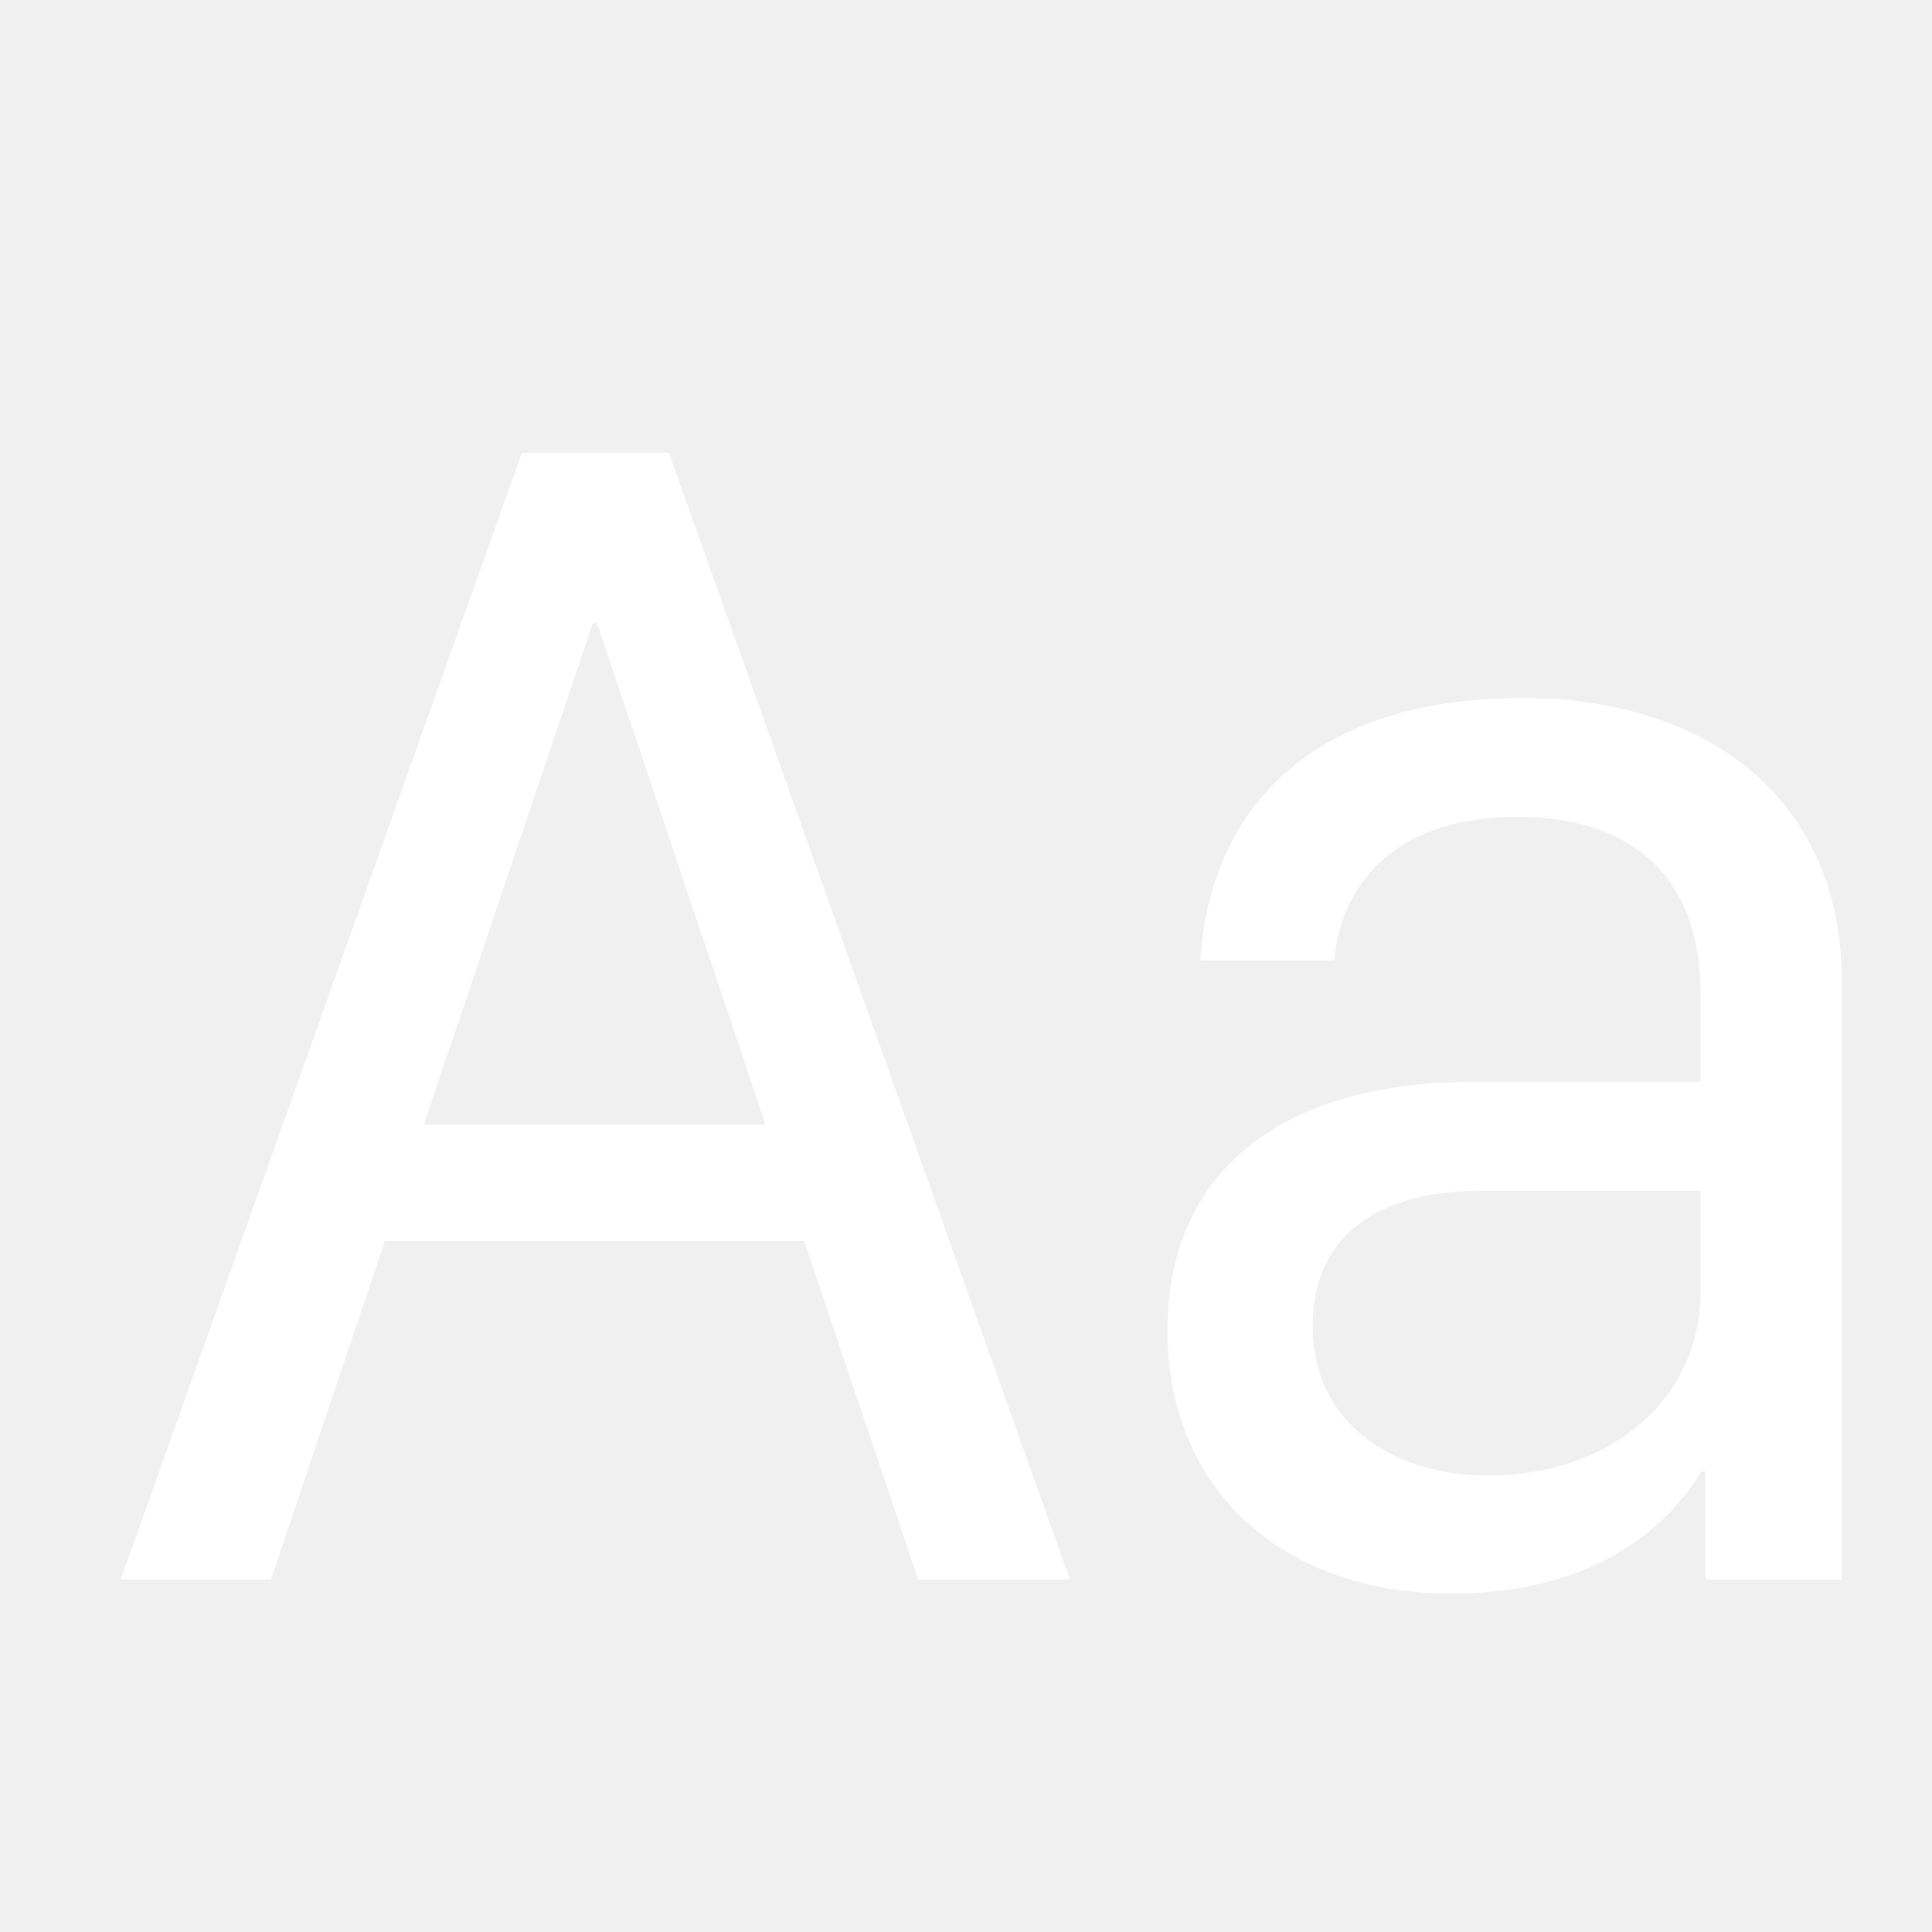
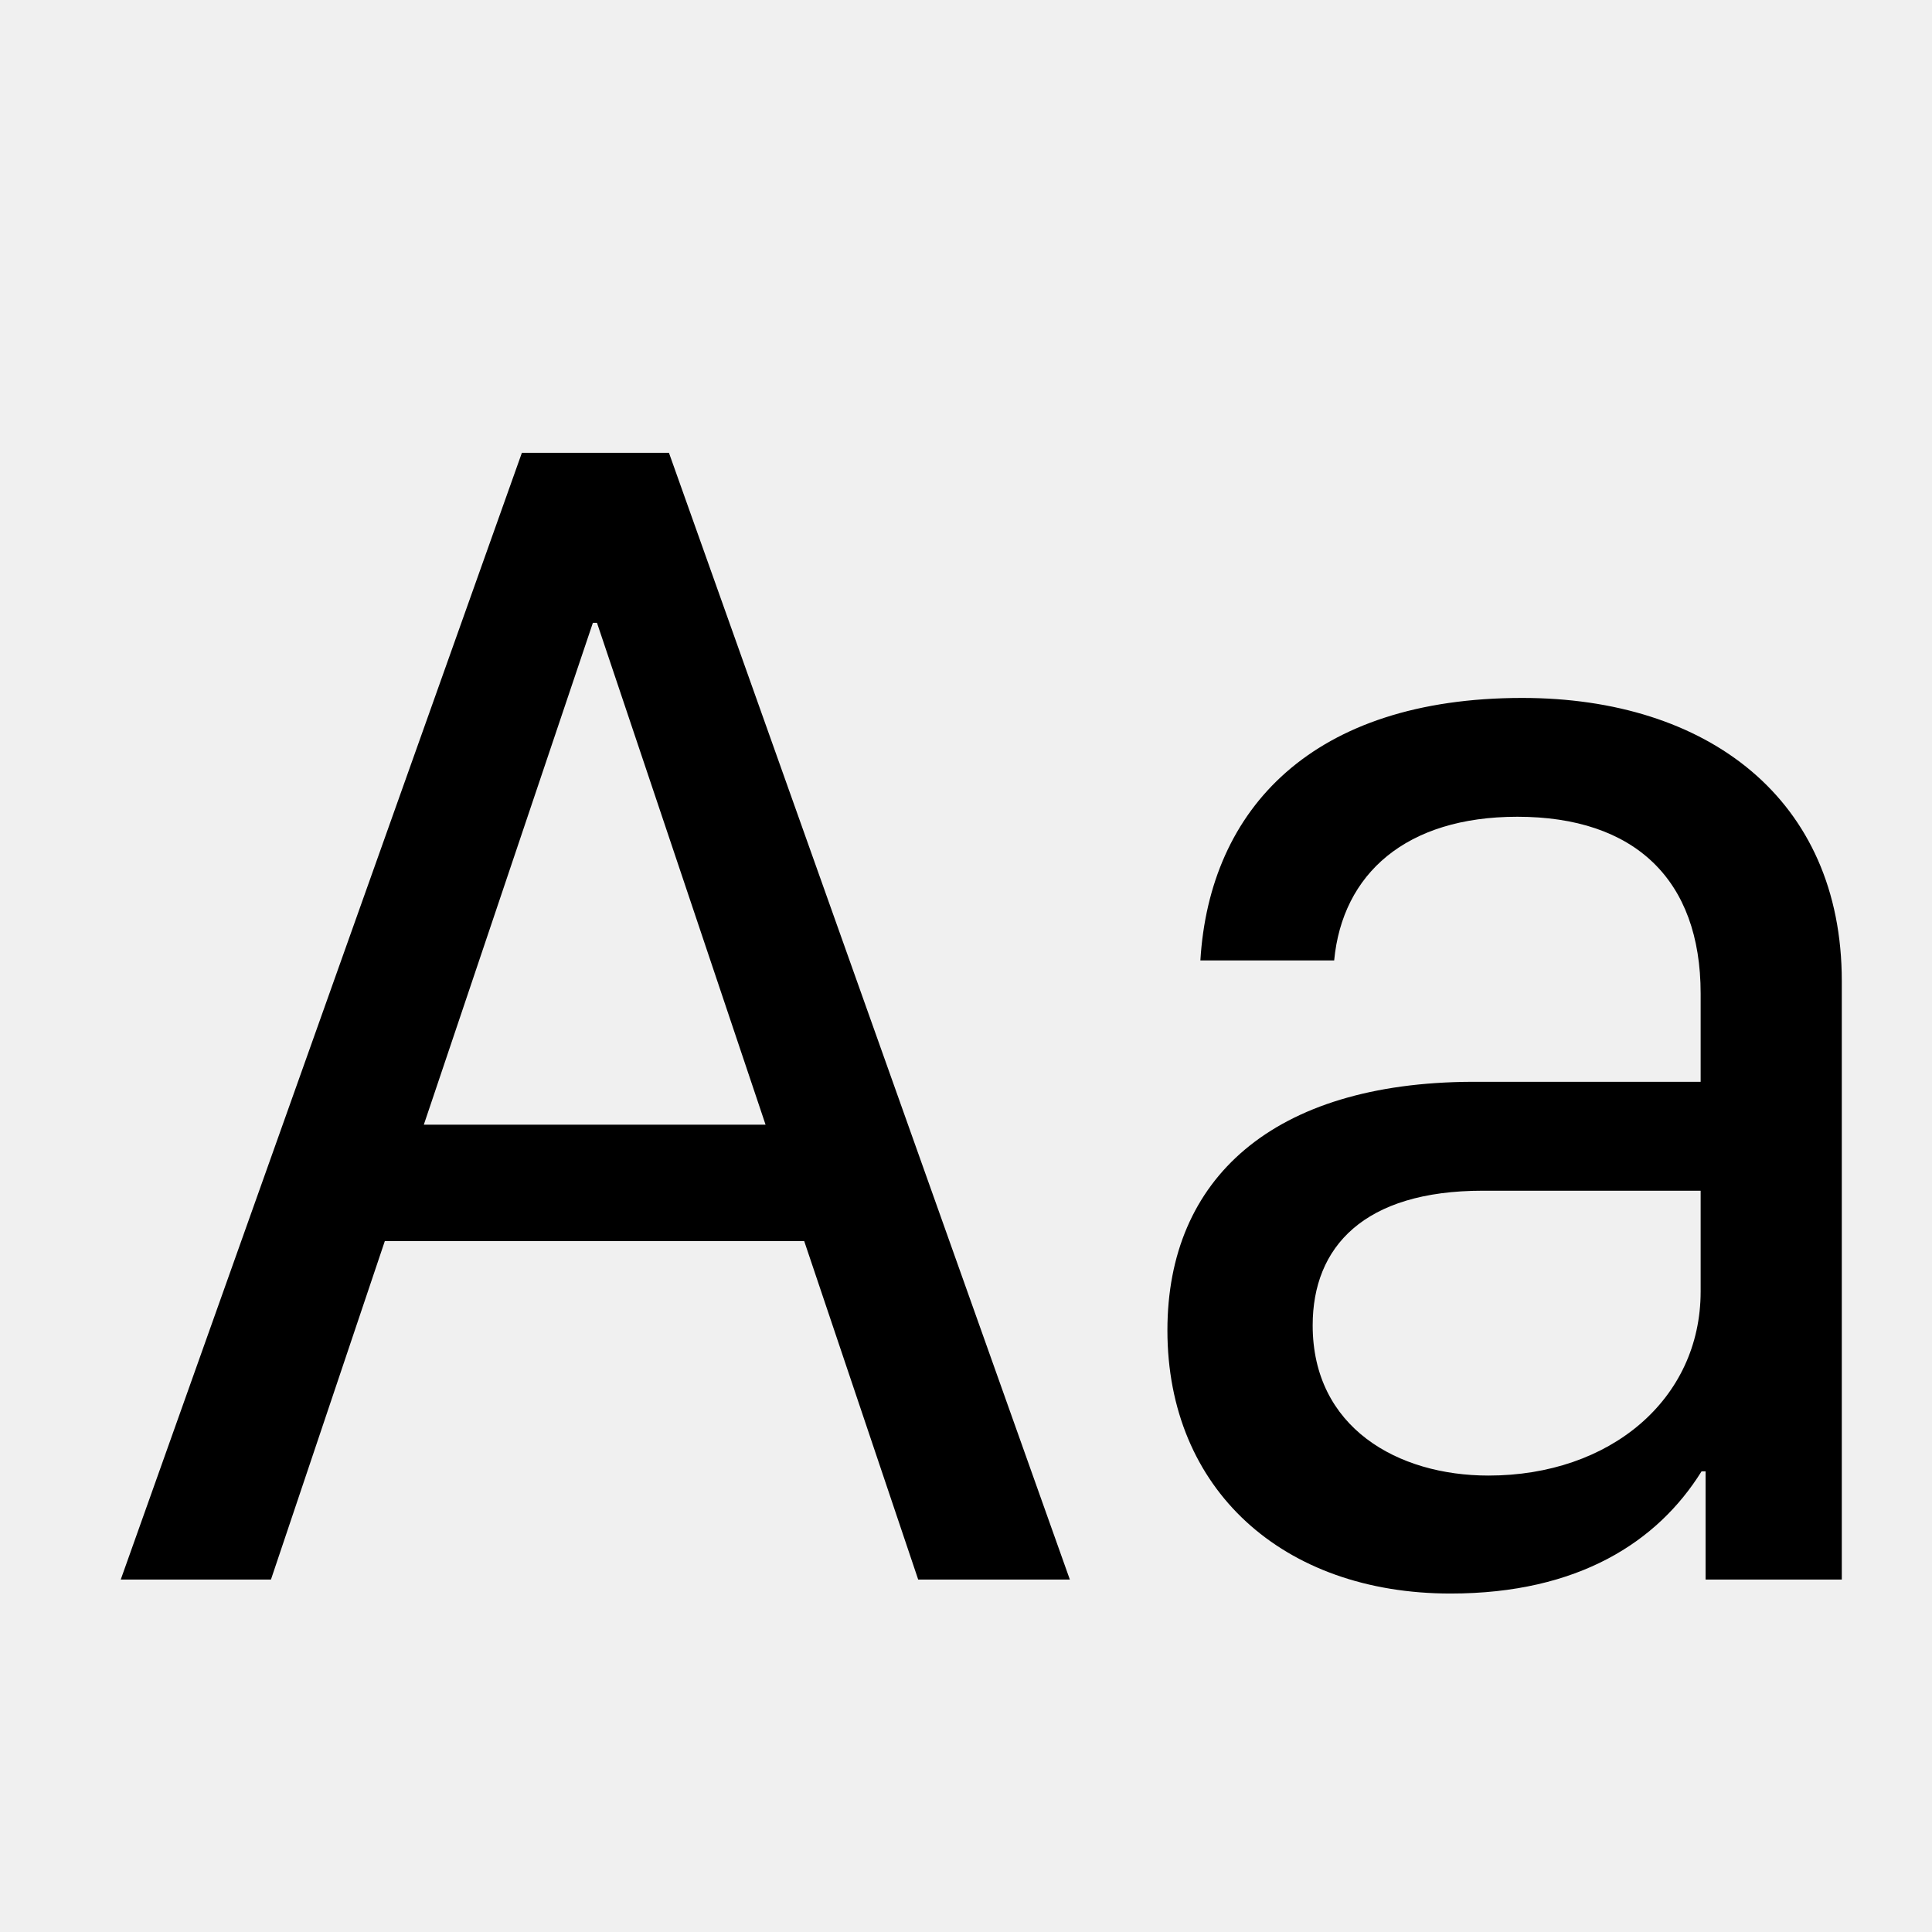
- <svg xmlns="http://www.w3.org/2000/svg" width="16" height="16" fill="white" class="bi bi-type" viewBox="0 0 16 16">
+ <svg xmlns="http://www.w3.org/2000/svg" width="16" height="16" fill="currentColor" class="bi bi-type" viewBox="0 0 16 16">
  <path d="m2.244 13.081.943-2.803H6.66l.944 2.803H8.86L5.54 3.75H4.322L1 13.081h1.244zm2.7-7.923L6.34 9.314H3.51l1.4-4.156h.034zm9.146 7.027h.035v.896h1.128V8.125c0-1.51-1.114-2.345-2.646-2.345-1.736 0-2.59.916-2.666 2.174h1.108c.068-.718.595-1.19 1.517-1.19.971 0 1.518.52 1.518 1.464v.731H12.19c-1.647.007-2.522.8-2.522 2.058 0 1.319.957 2.18 2.345 2.18 1.06 0 1.716-.43 2.078-1.011zm-1.763.035c-.752 0-1.456-.397-1.456-1.244 0-.65.424-1.115 1.408-1.115h1.805v.834c0 .896-.752 1.525-1.757 1.525z" />
</svg>
